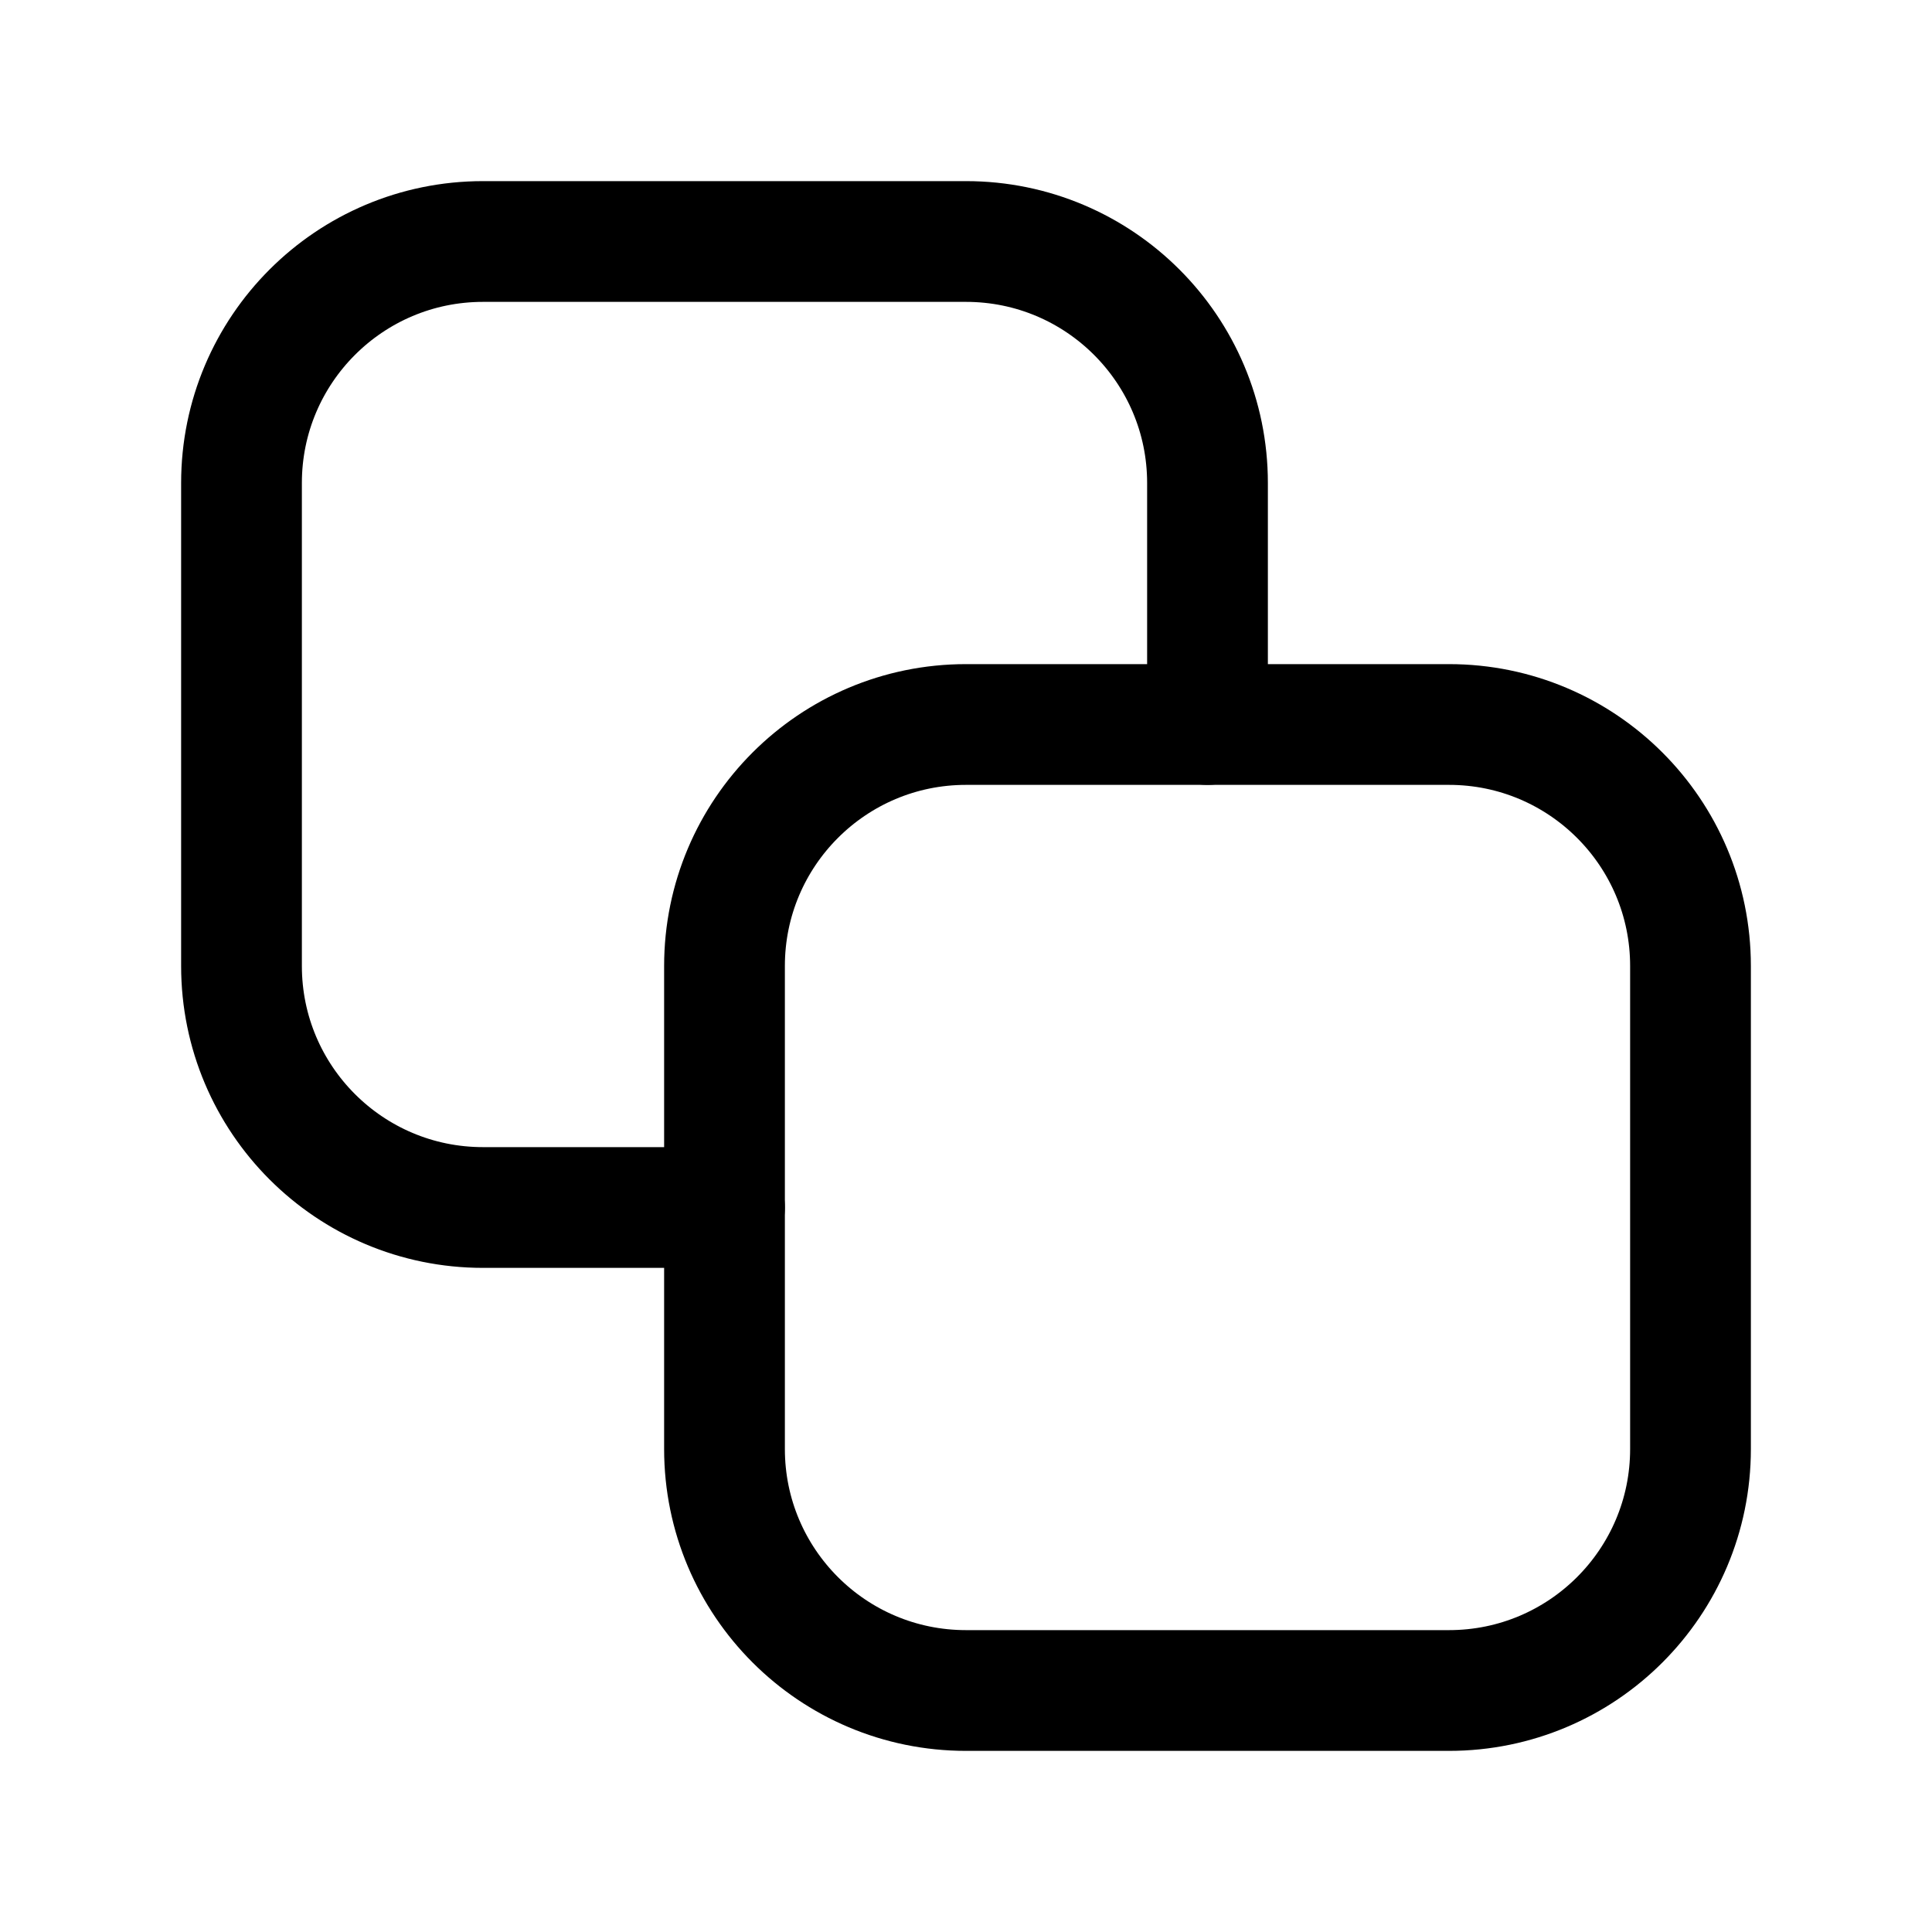
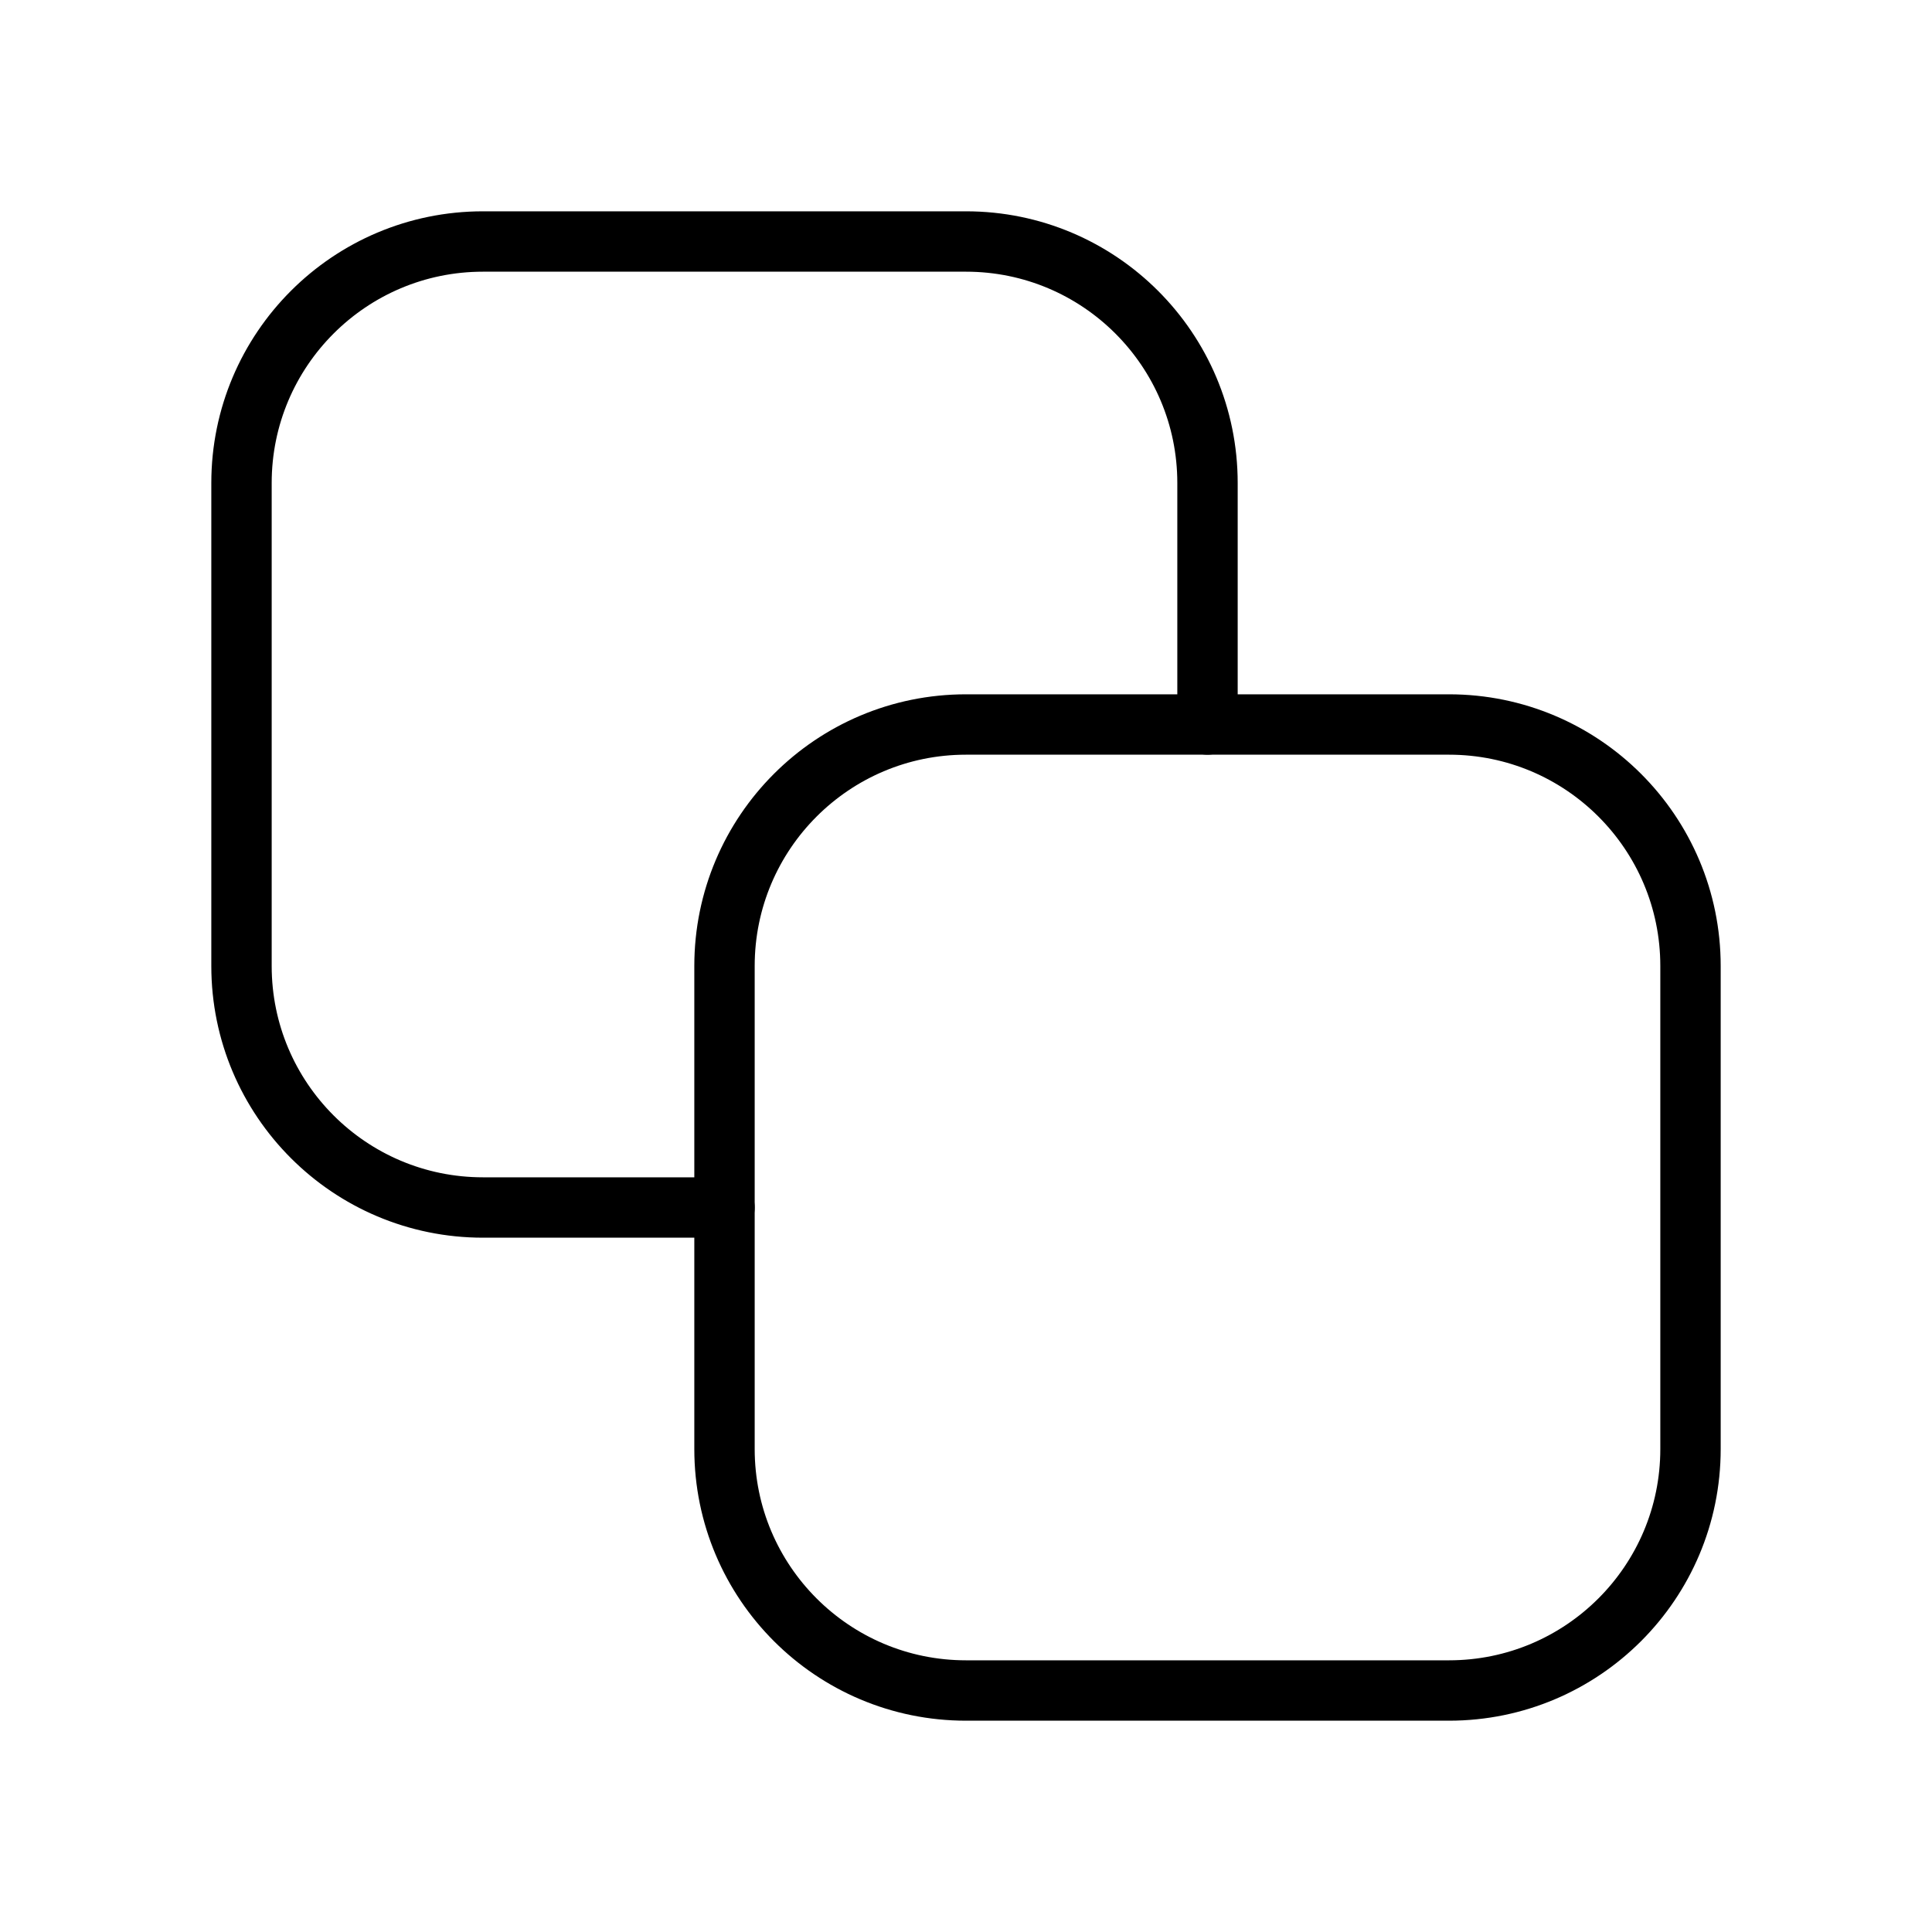
- <svg xmlns="http://www.w3.org/2000/svg" viewBox="0 0 24 24" fill="none" stroke="currentColor" stroke-width="1.5" stroke-linecap="round" stroke-linejoin="round" data-motion="duplicate" data-states="done">
+ <svg xmlns="http://www.w3.org/2000/svg" viewBox="0 0 24 24" fill="none" stroke="currentColor" stroke-width="0.75" stroke-linecap="round" stroke-linejoin="round" data-motion="duplicate" data-states="done">
  <rect data-c1="1" data-k1="1" data-x1="1" data-y1="1" x="9" y="9" width="12" height="12" rx="3" />
  <path data-ox="12" data-oy="12" data-c1="1" data-k1="1" data-x1="-1" data-y1="-1" data-c2="1" data-k2="2" data-n2="1" data-r2="-4" d="M15 9L15 6A3 3 0 0 0 12 3L6 3A3 3 0 0 0 3 6L3 12A3 3 0 0 0 6 15L9 15" />
  <path data-st="" opacity="0" pathLength="1" data-b="0" data-c1="2" data-g1="1" d="M12.5 15.5l2 2 3.5-4" />
</svg>
